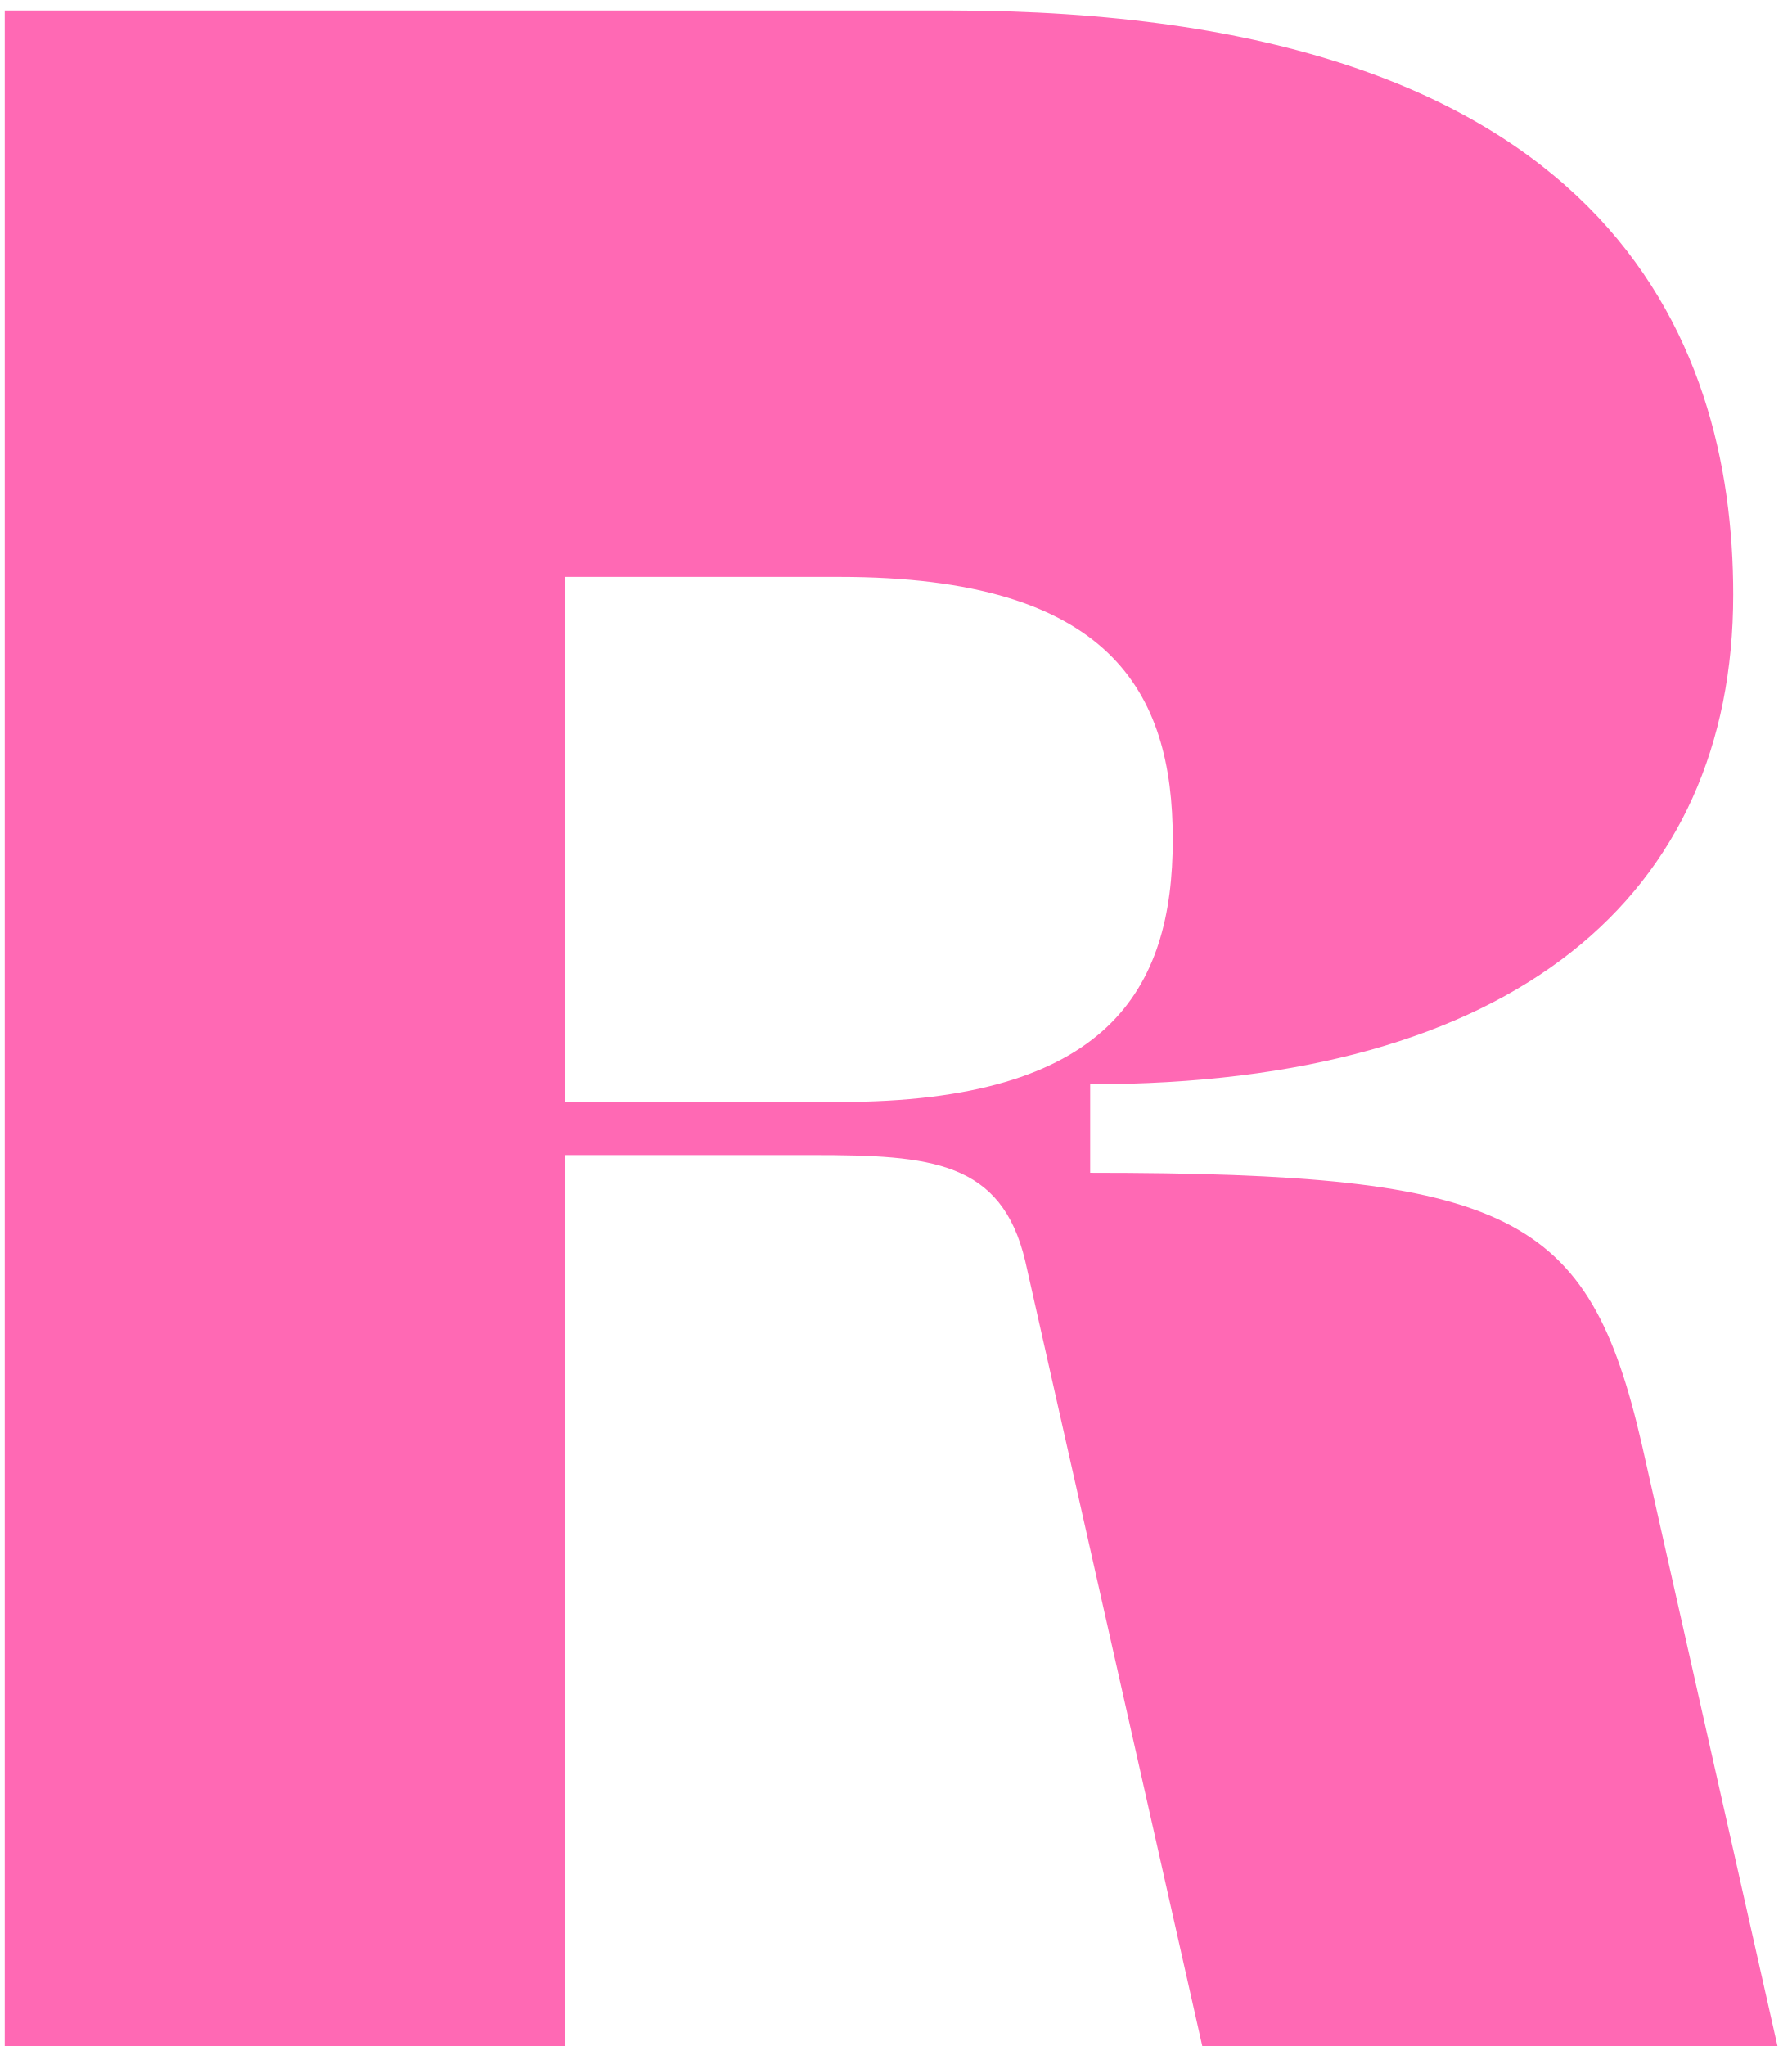
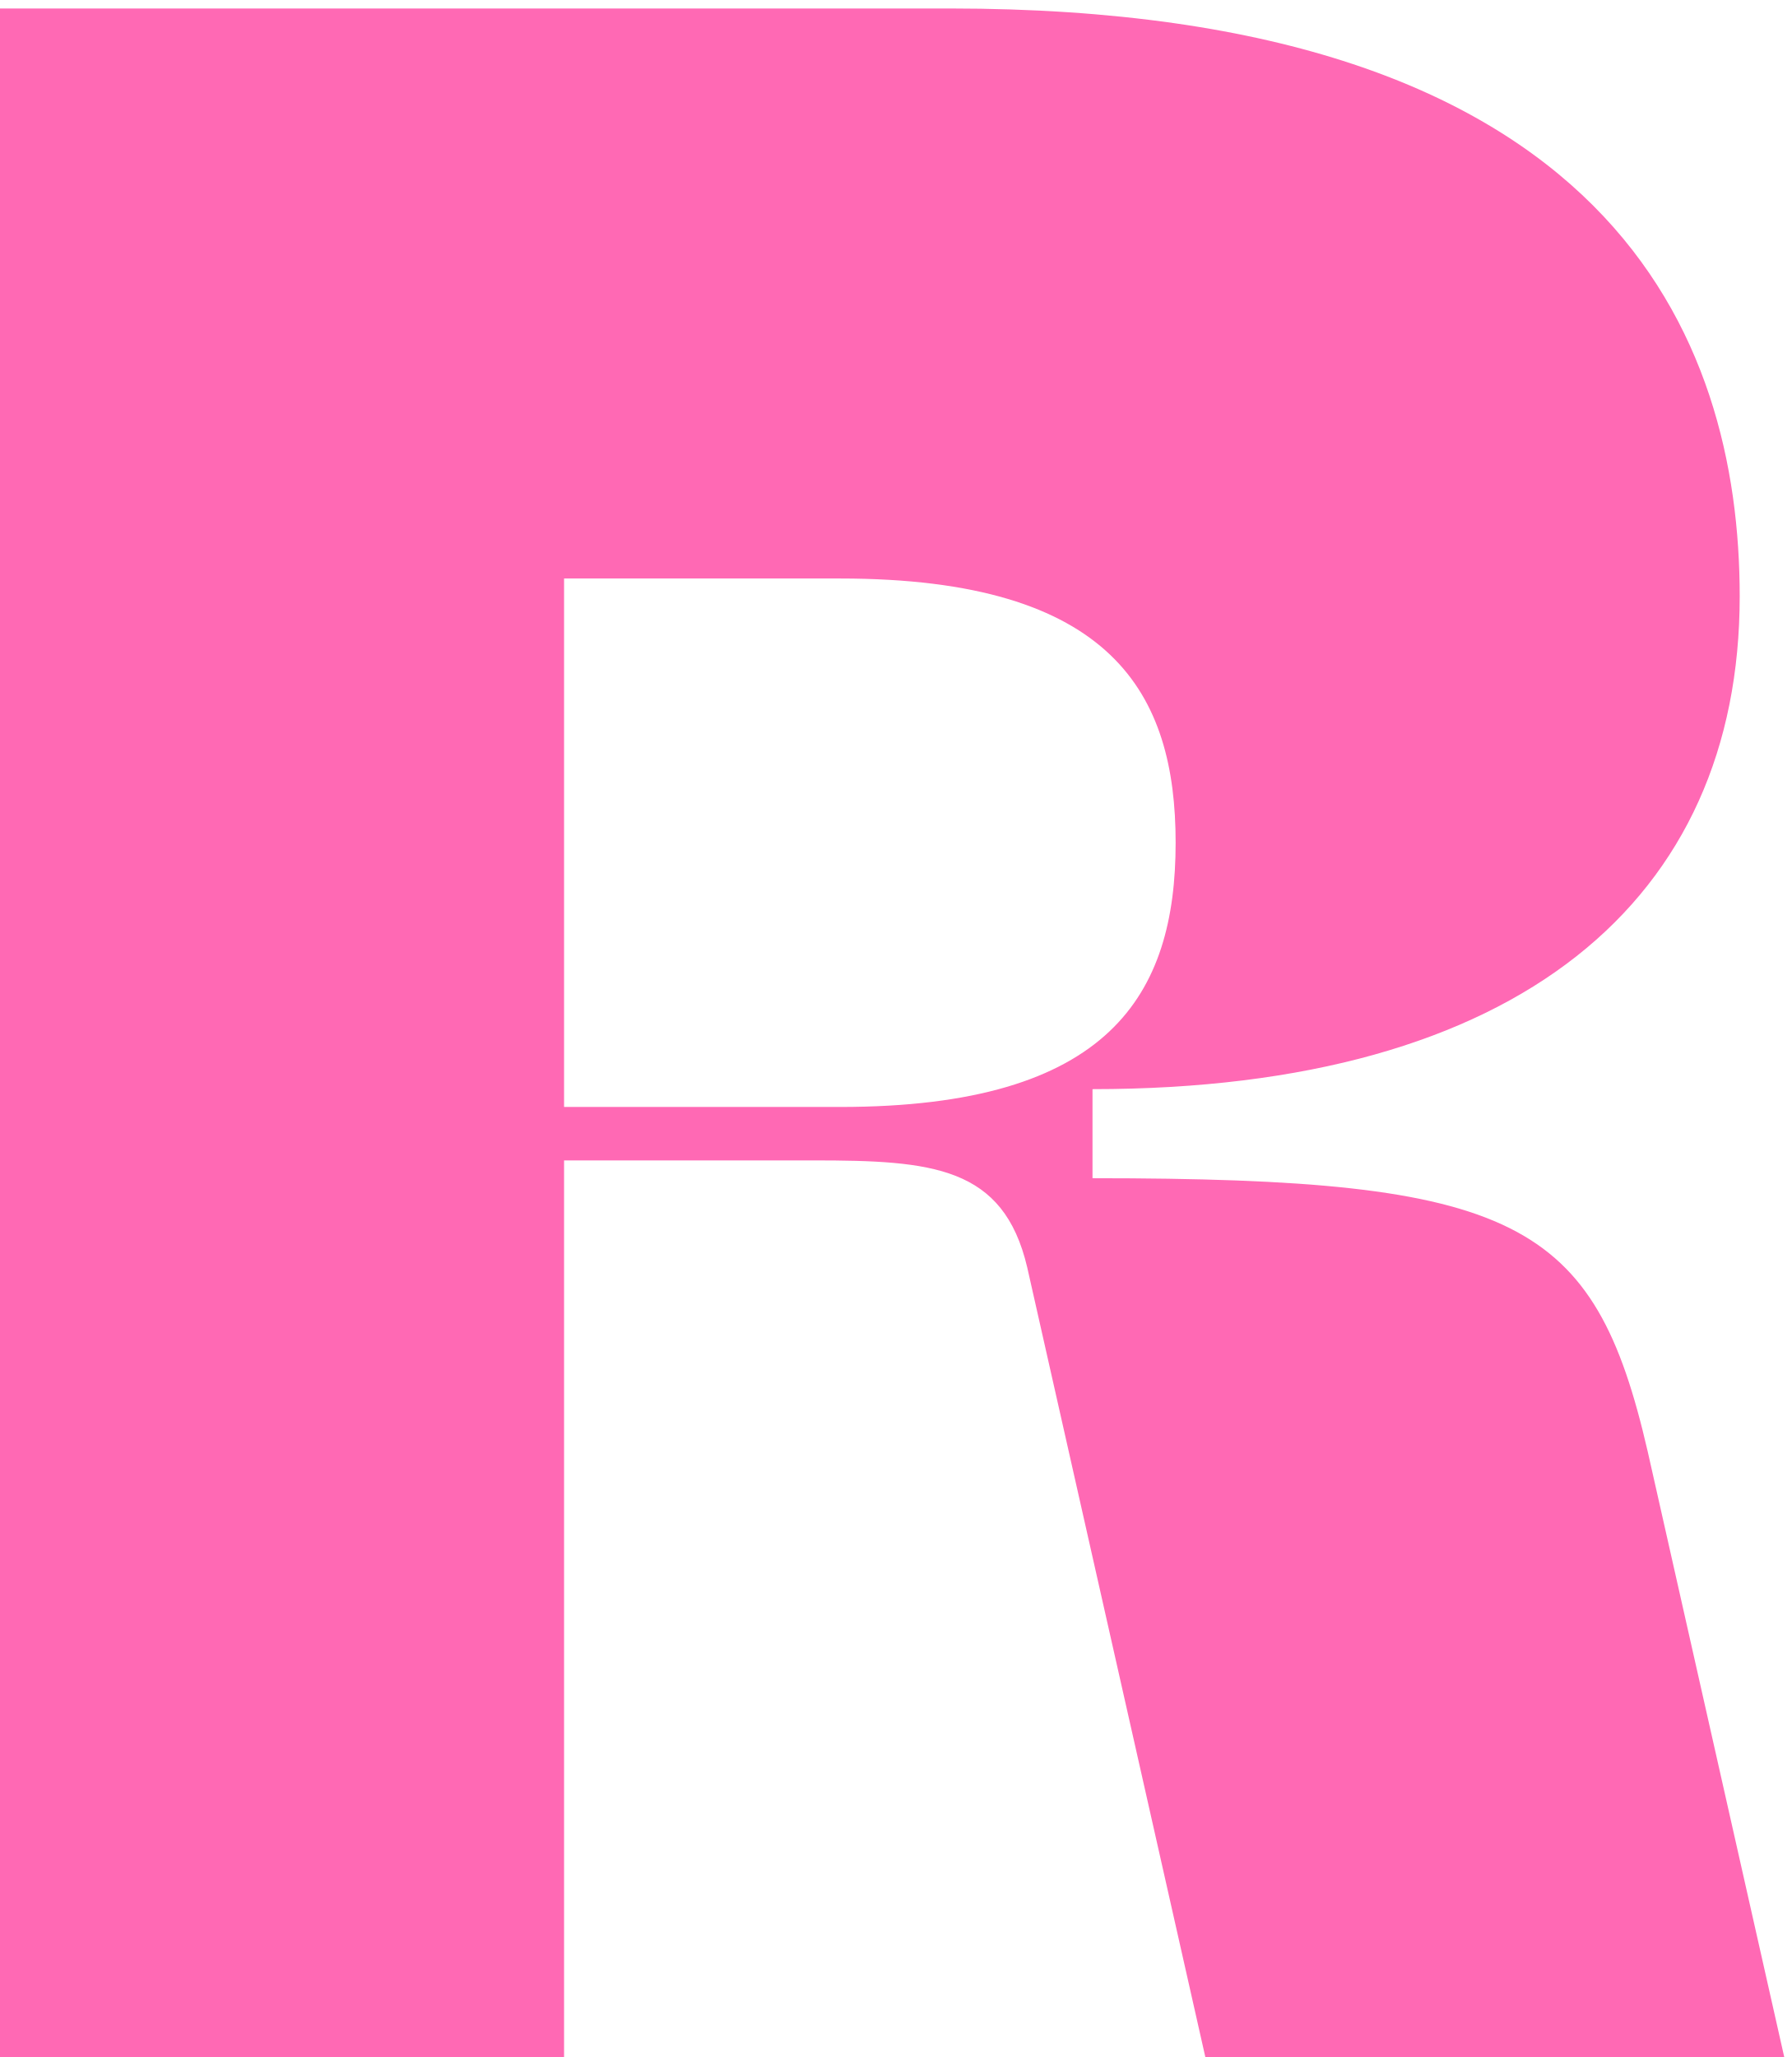
- <svg xmlns="http://www.w3.org/2000/svg" width="113" height="129" viewBox="0 0 113 129" fill="none">
-   <path d="M35.64 129H0.3V0.66H59.82C101.298 0.66 109.296 21.306 109.296 37.488C109.296 56.46 95.532 68.364 68.748 68.364V73.944C95.346 73.944 100.182 76.548 103.53 91.056L112.086 129H75.816L64.656 79.524C63.168 73.2 58.704 72.828 51.264 72.828H35.64V129ZM35.64 36.372V69.48H52.938C69.864 69.48 73.956 62.412 73.956 52.926C73.956 43.626 70.05 36.372 52.938 36.372H35.64Z" fill="#FF69B4" />
+ <svg xmlns="http://www.w3.org/2000/svg" width="169" height="194" viewBox="0 0 169 194" fill="none">
+   <path d="M53.2 194H2.08616e-07V0.8H89.6C152.04 0.8 164.08 31.88 164.08 56.24C164.08 84.8 143.36 102.72 103.04 102.72V111.12C143.08 111.12 150.36 115.04 155.4 136.88L168.28 194H113.68L96.88 119.52C94.64 110 87.92 109.44 76.72 109.44H53.2V194ZM53.2 54.56V104.4H79.24C104.72 104.4 110.88 93.76 110.88 79.48C110.88 65.48 105 54.56 79.24 54.56H53.2Z" fill="#FF69B4" />
</svg>
